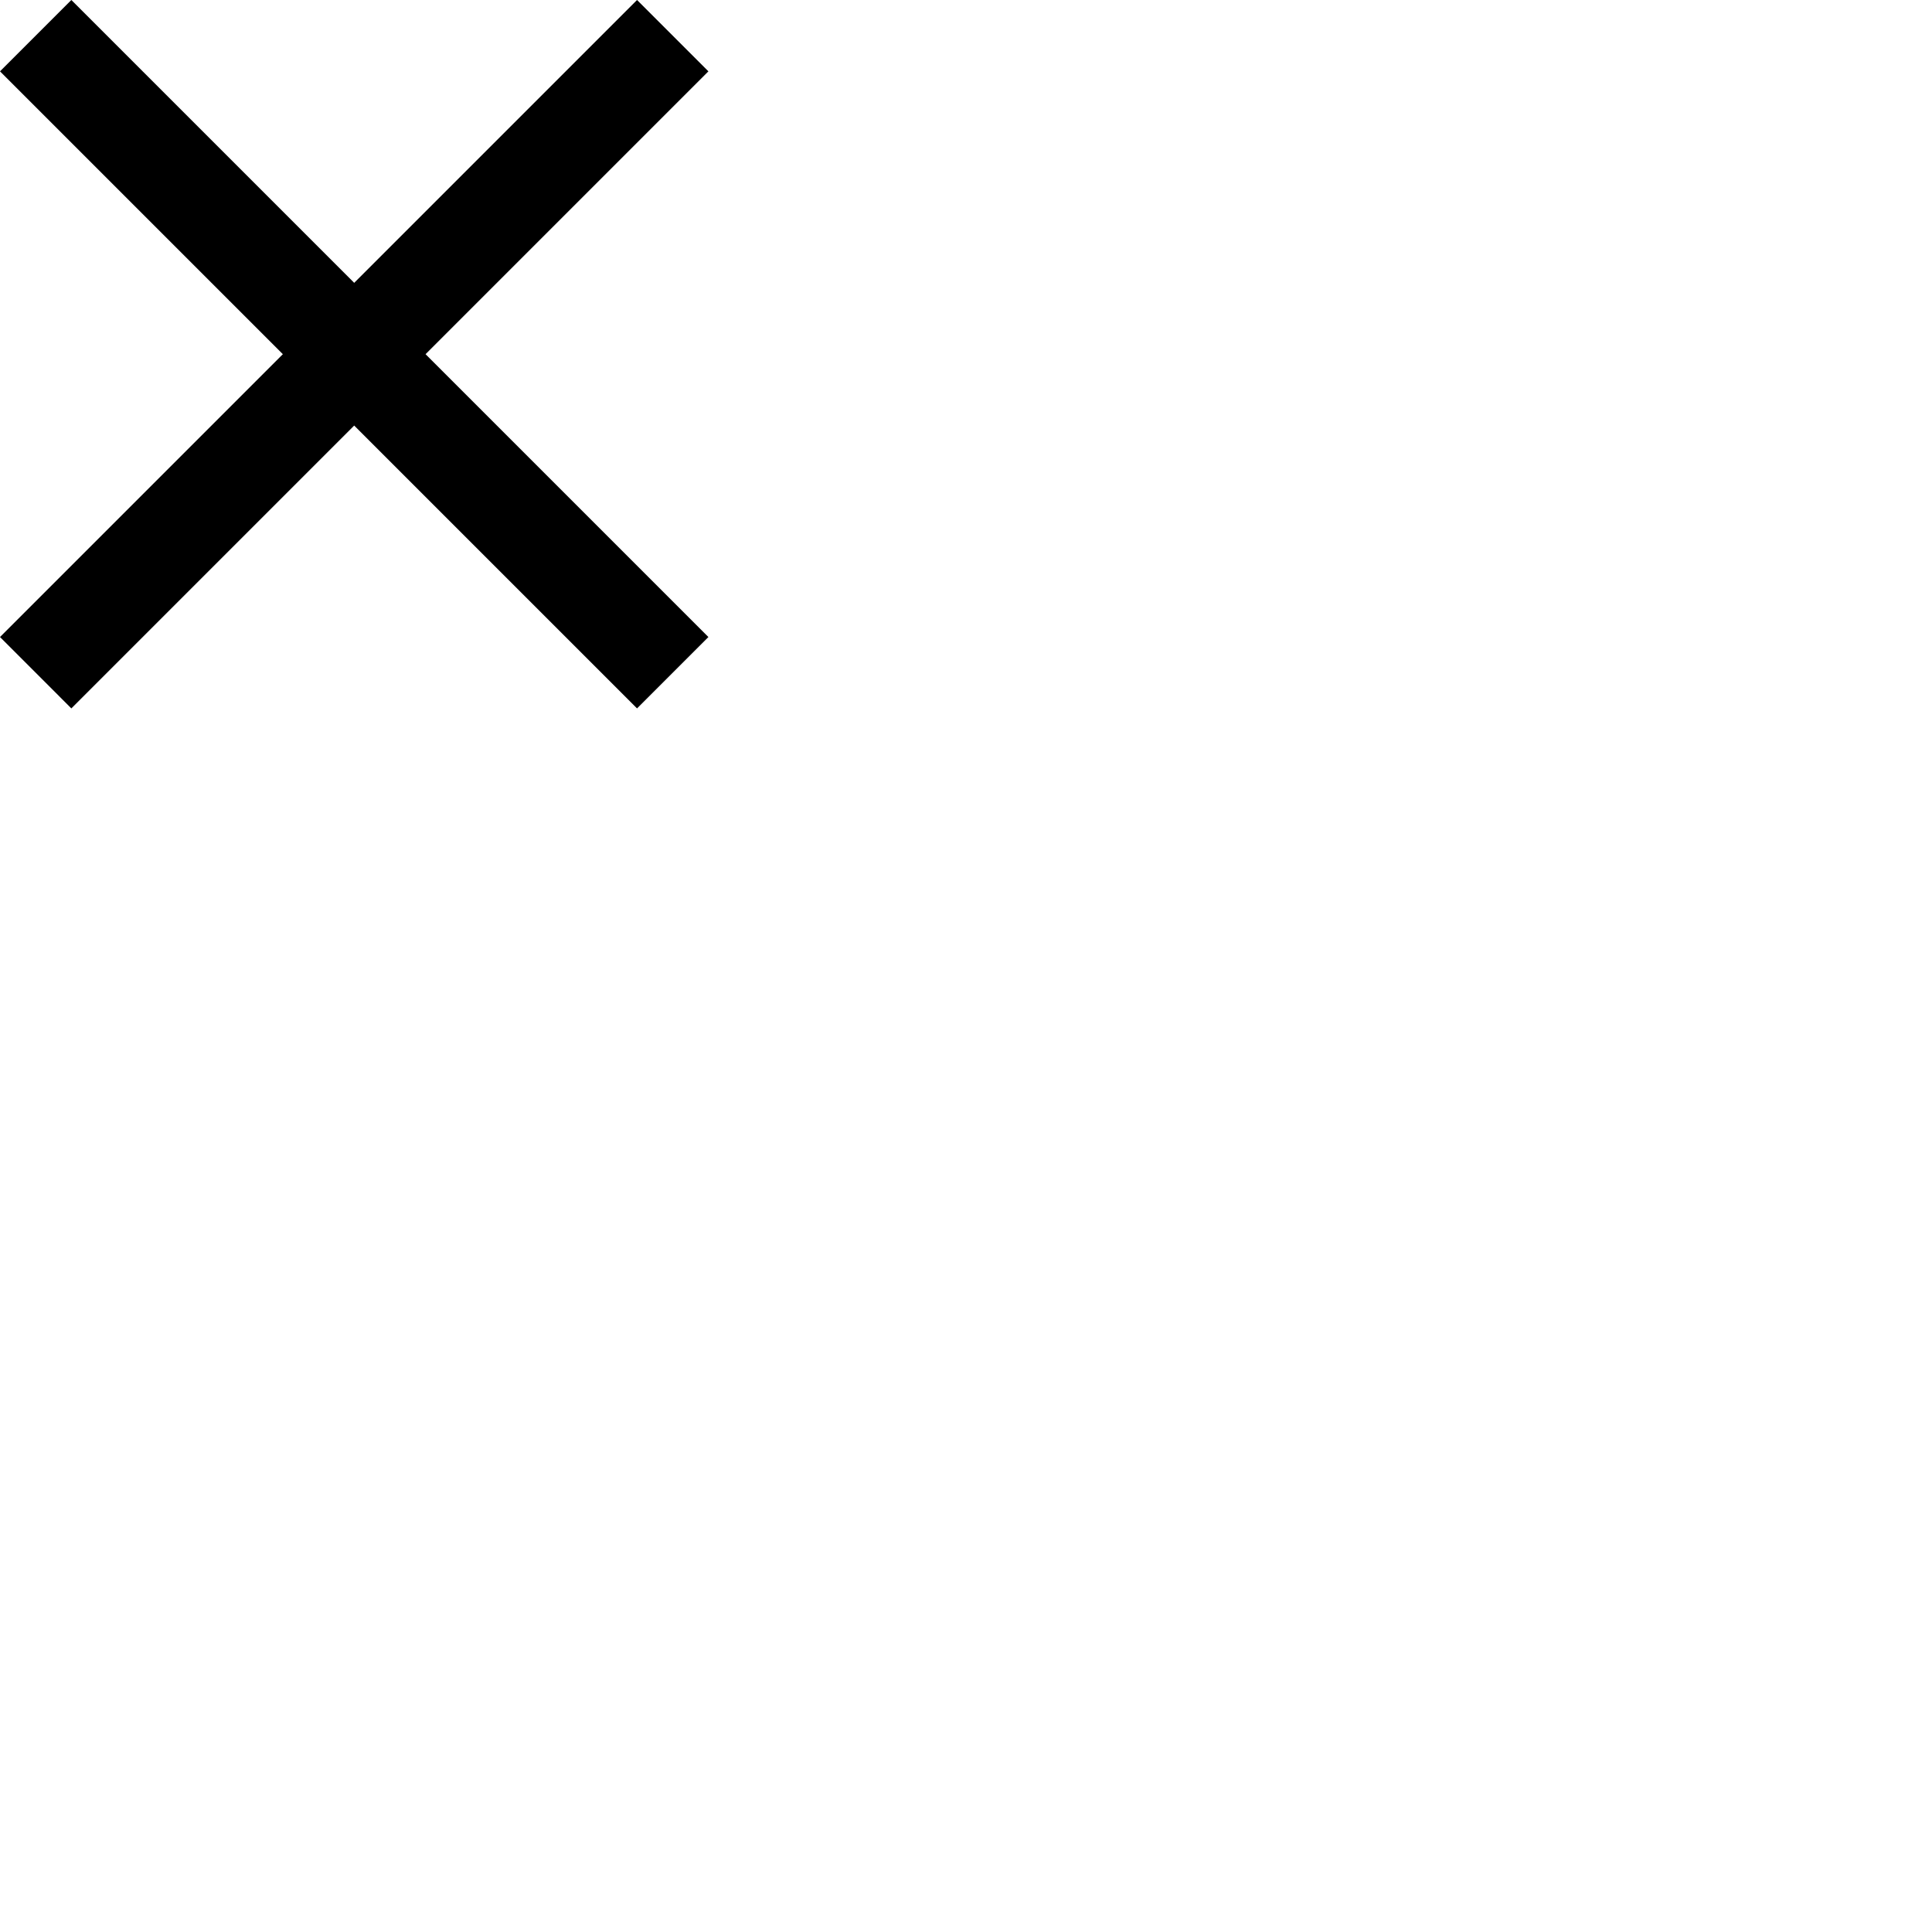
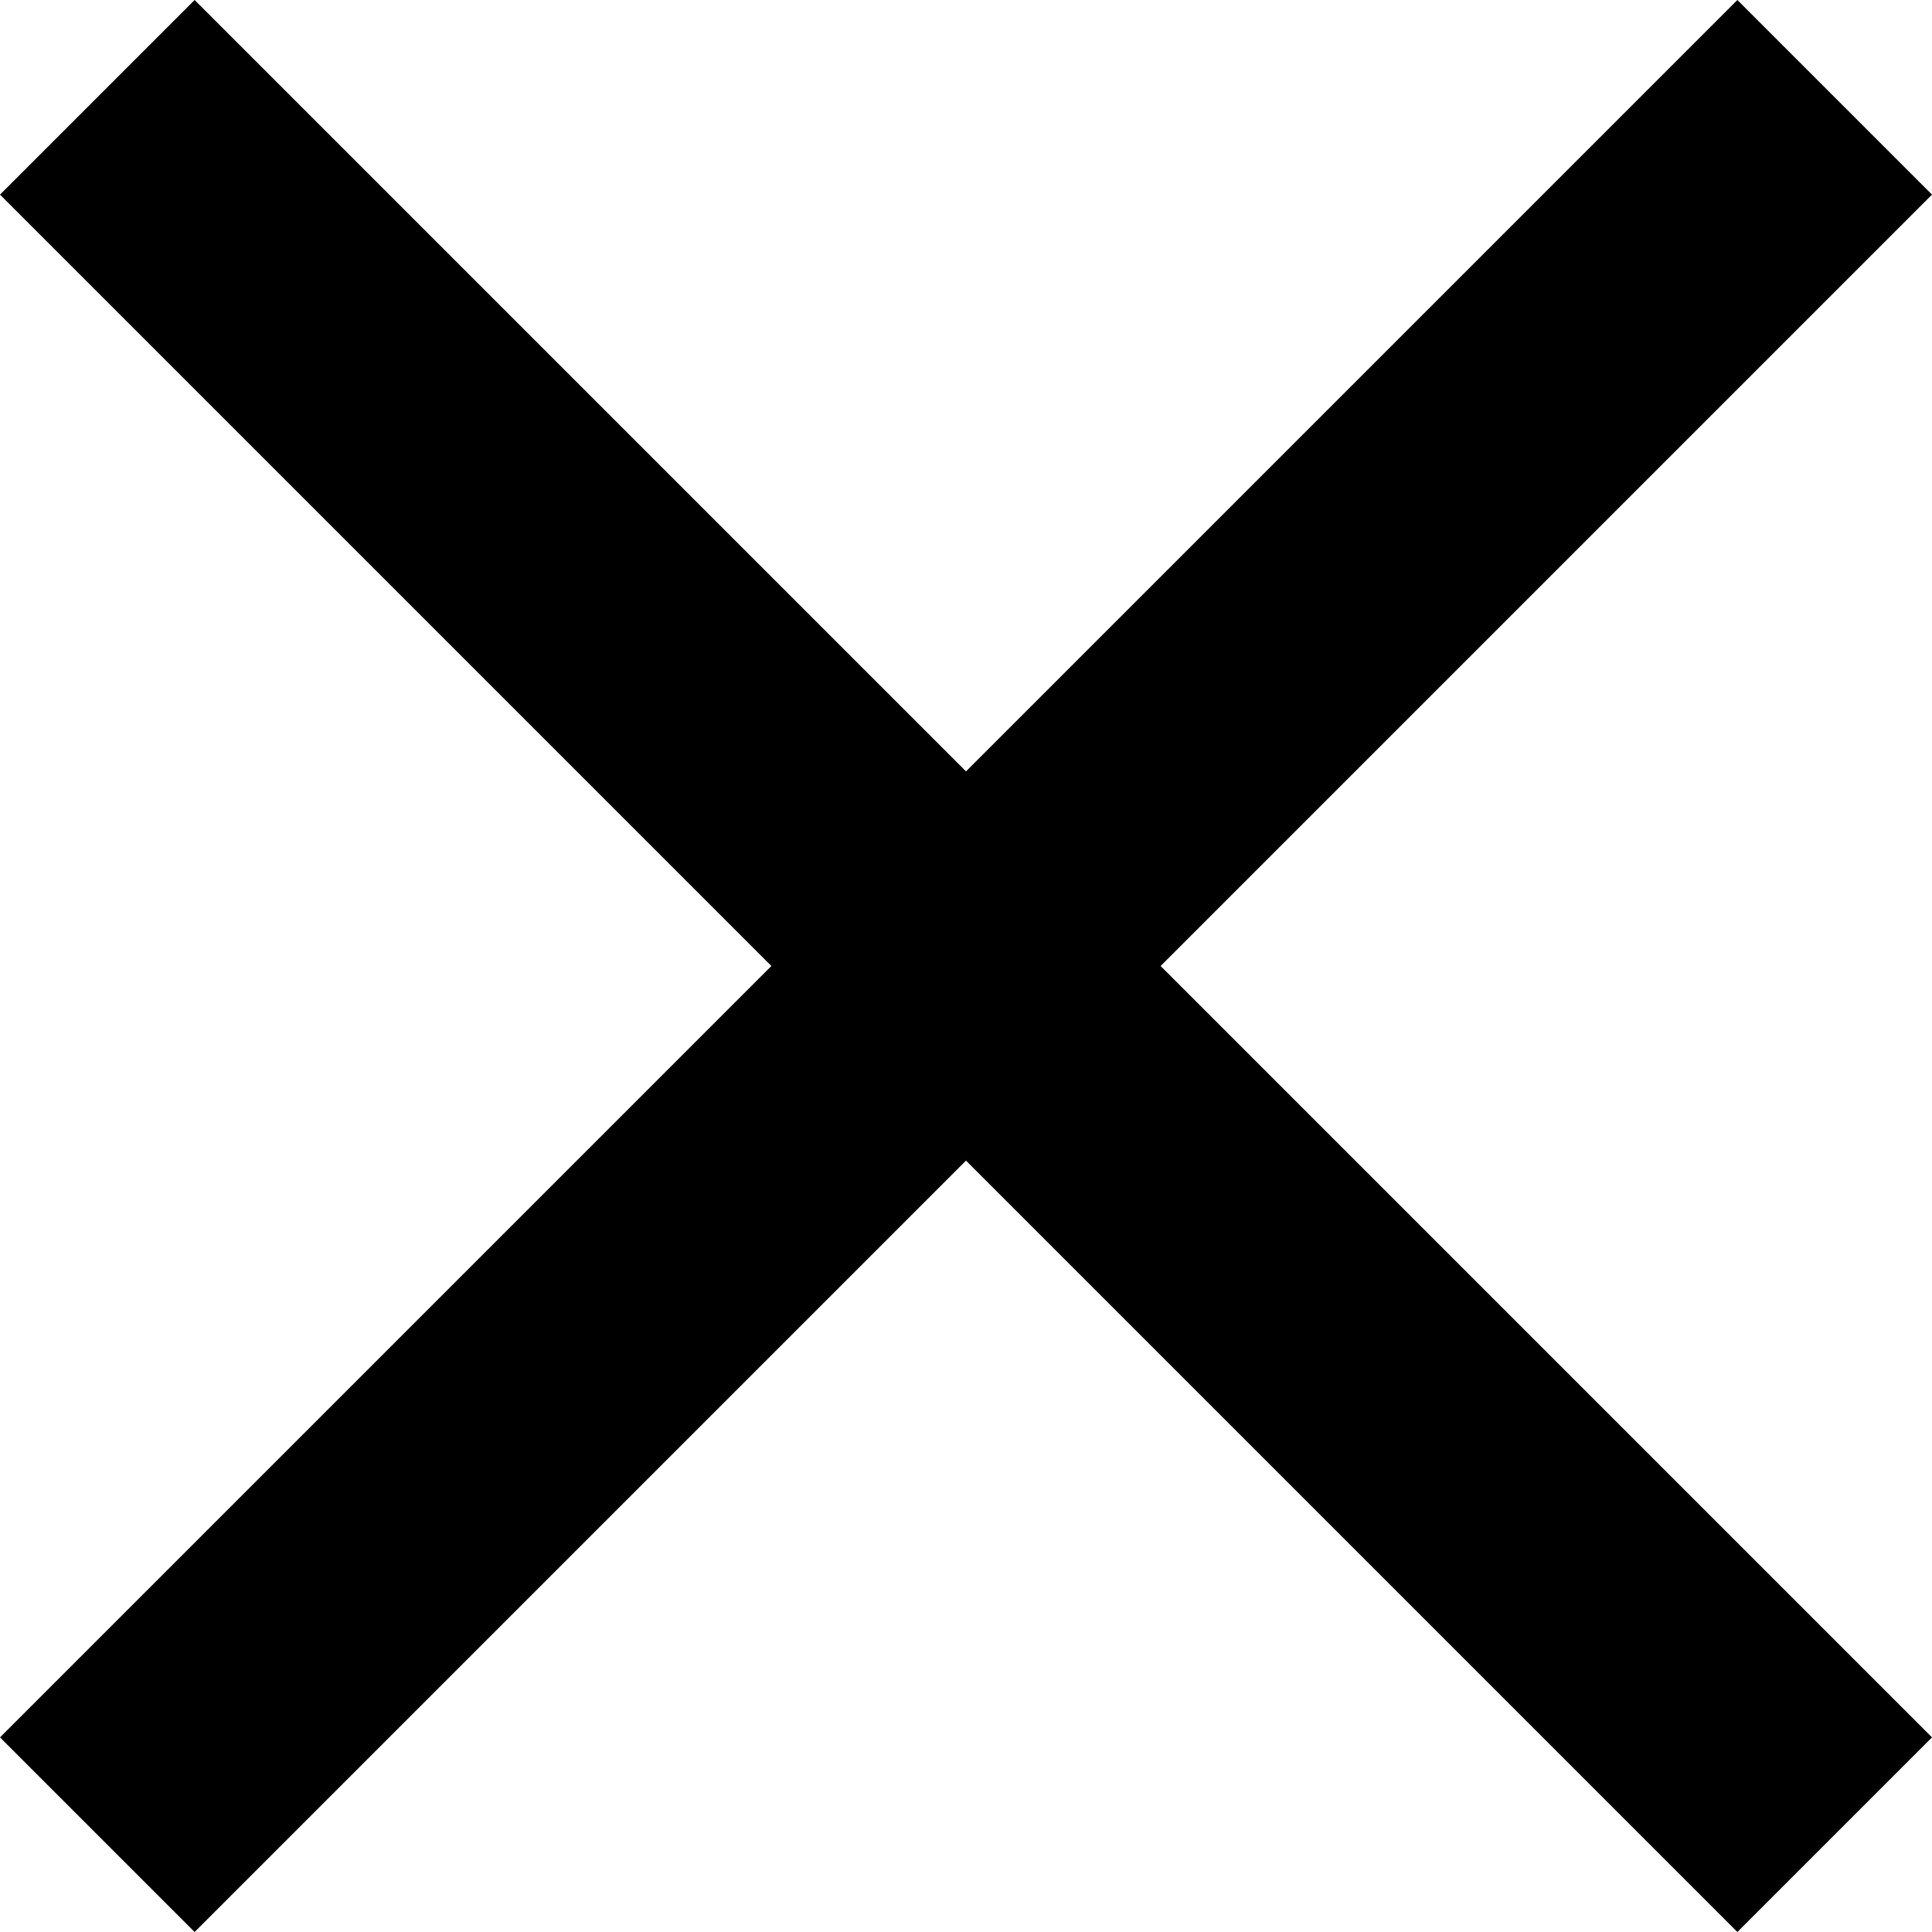
- <svg xmlns="http://www.w3.org/2000/svg" width="30" height="30" viewBox="0 0 30 30">
+ <svg xmlns="http://www.w3.org/2000/svg" viewBox="0 0 11 11" fill="none">
  <path d="M11 1.108L9.892 0L5.5 4.392L1.108 0L0 1.108L4.392 5.5L0 9.892L1.108 11L5.5 6.608L9.892 11L11 9.892L6.608 5.5L11 1.108Z" fill="black" />
</svg>
